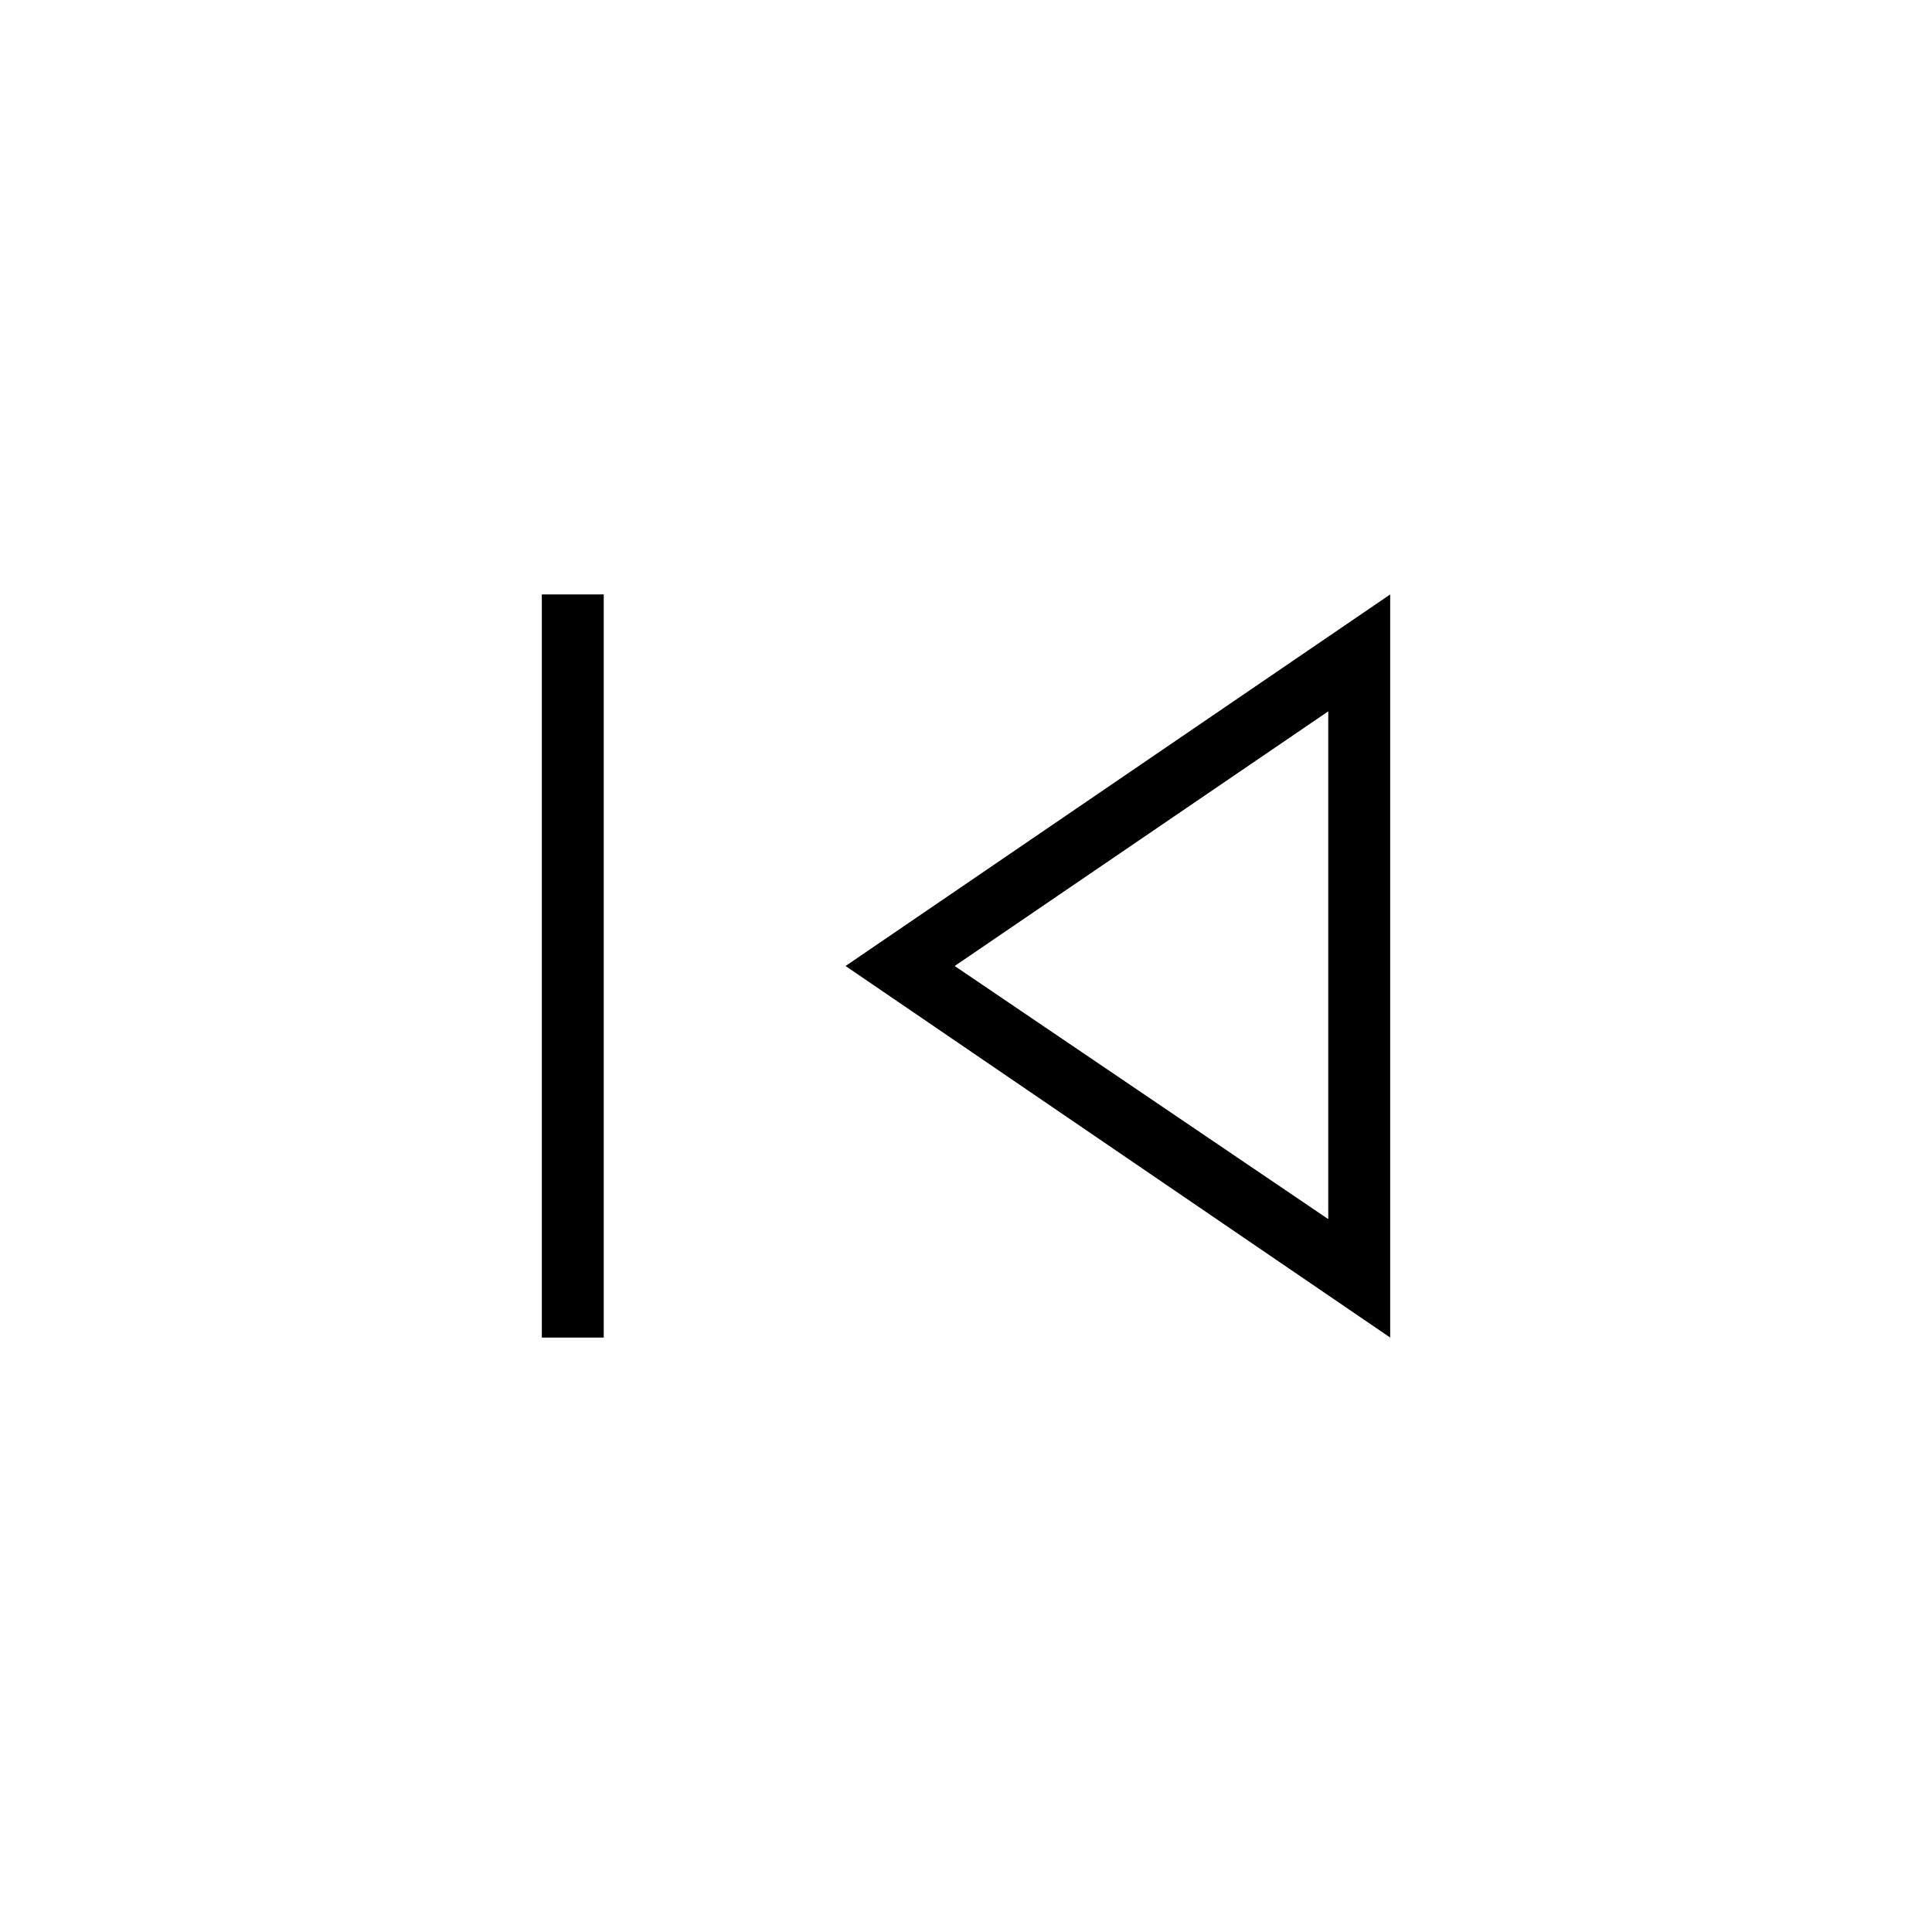
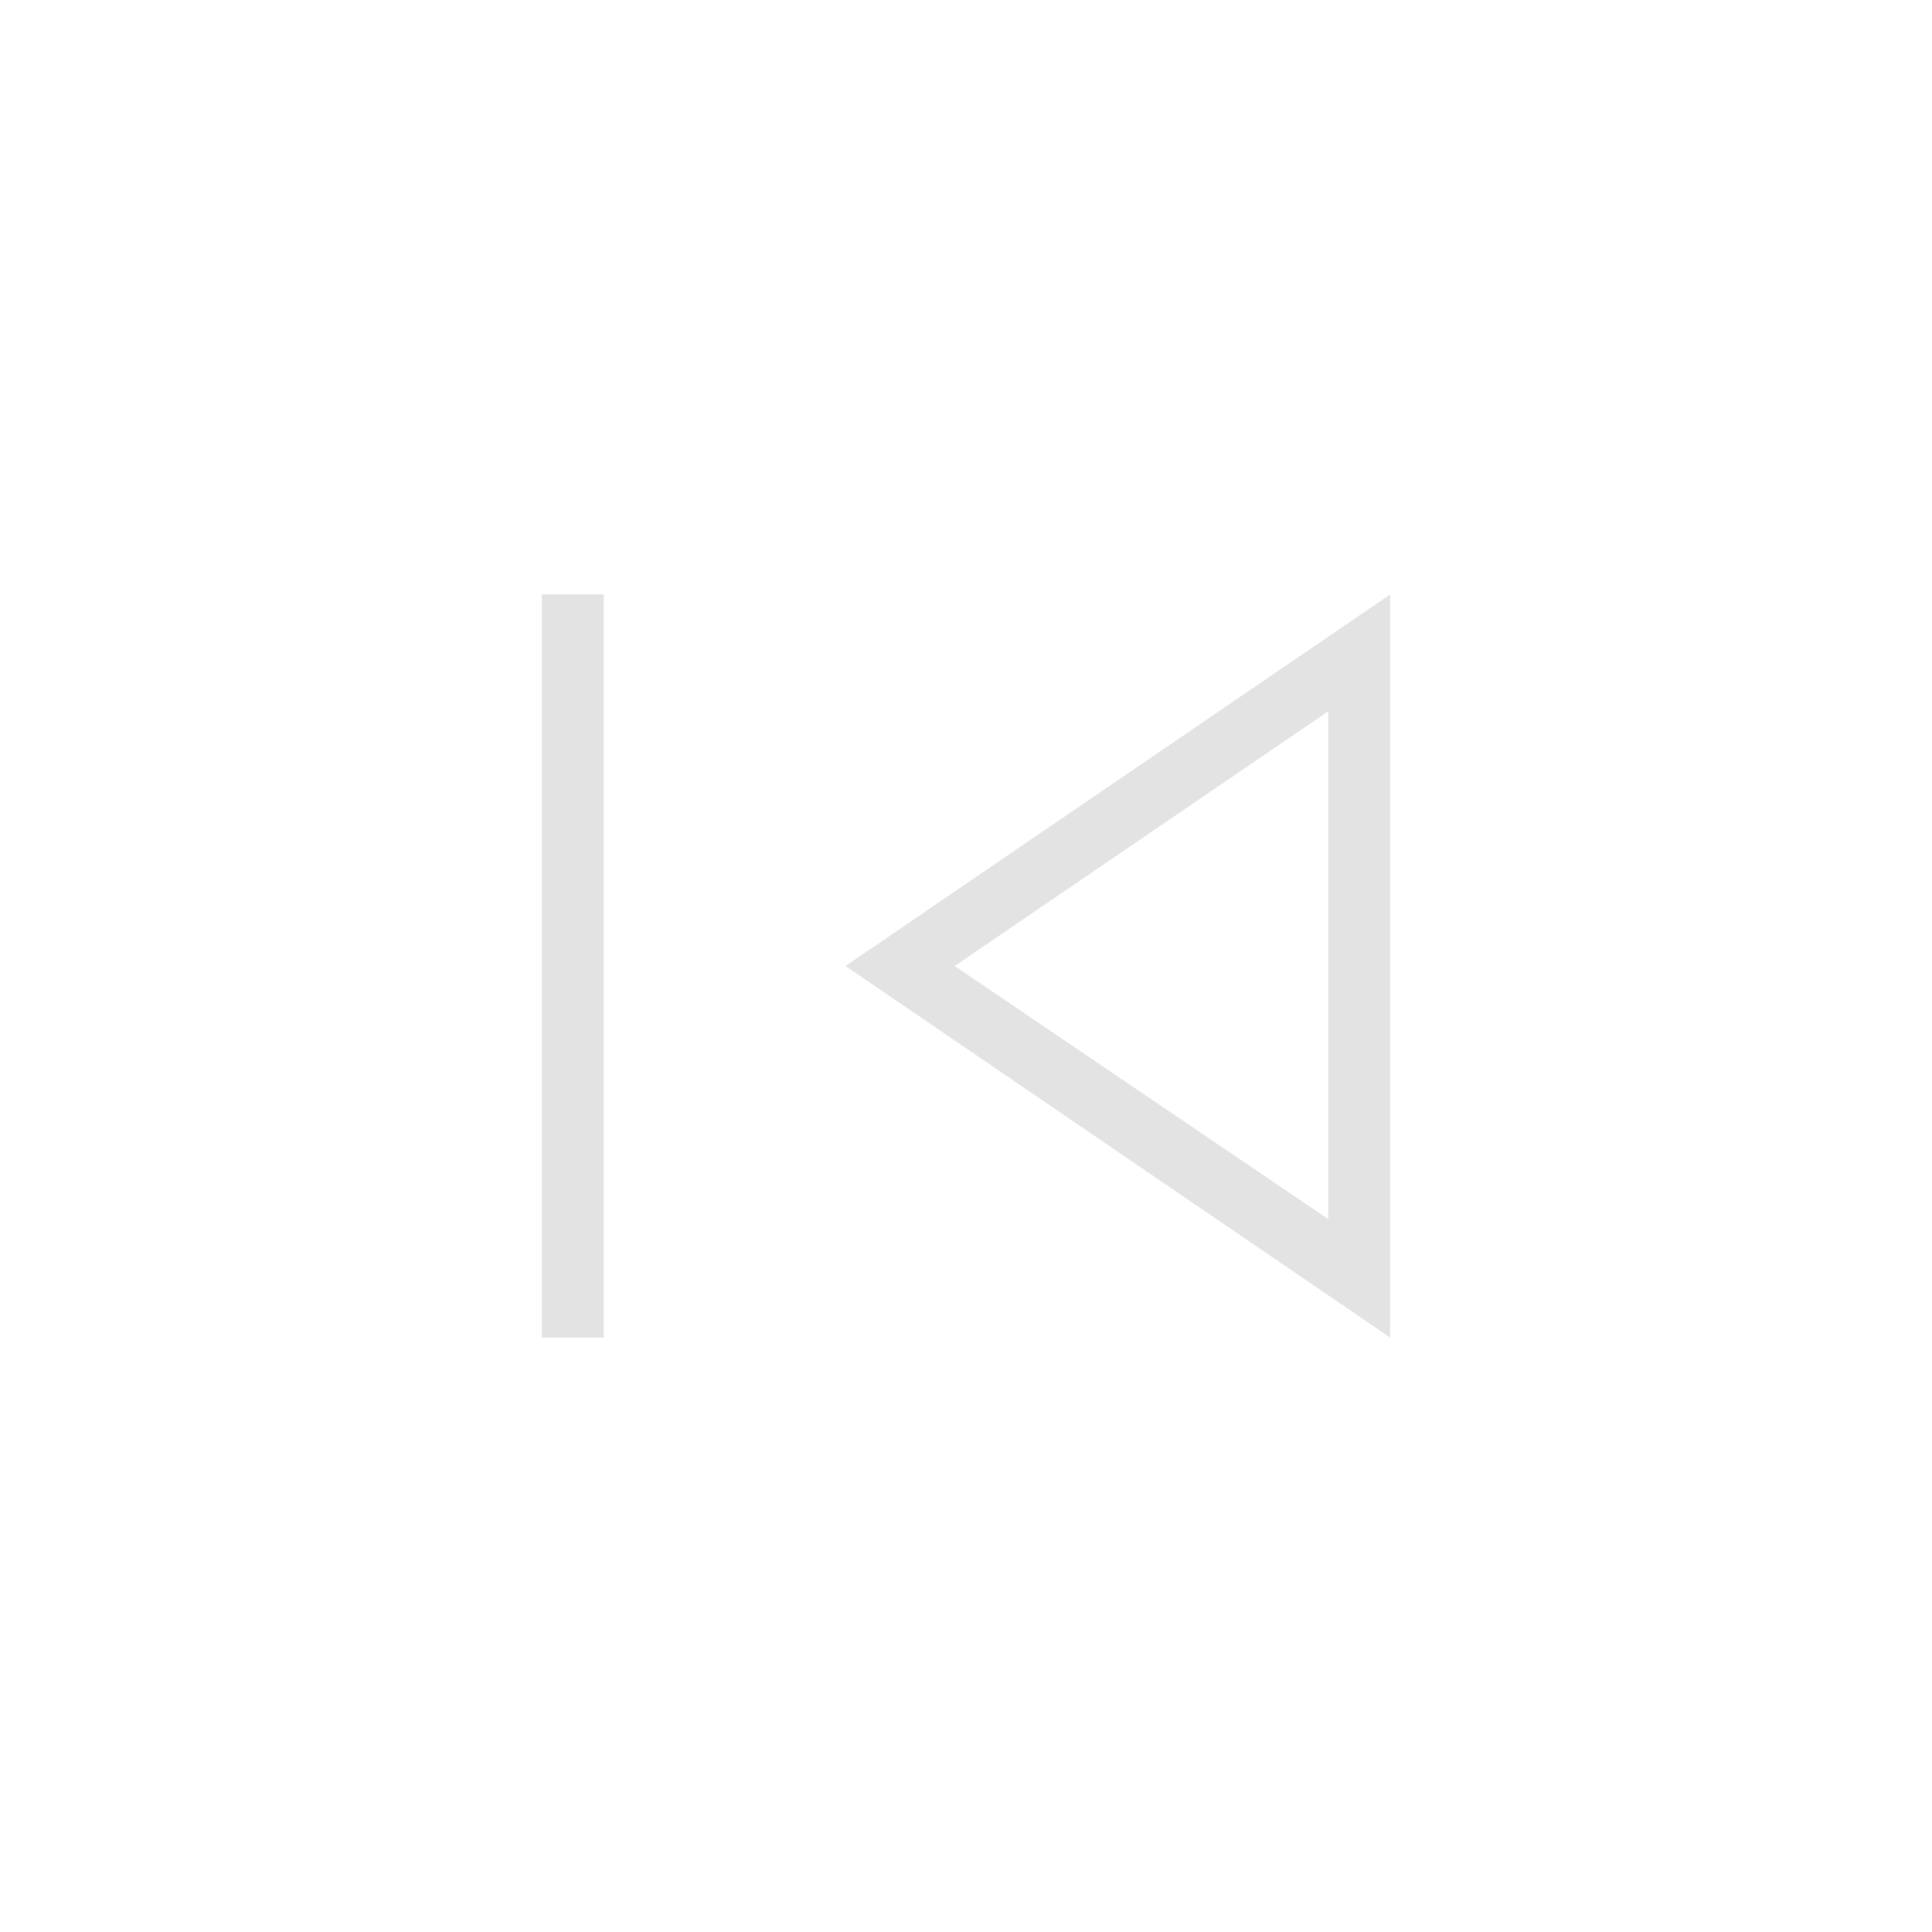
- <svg xmlns="http://www.w3.org/2000/svg" height="48px" viewBox="0 -960 960 960" width="48px" fill="currentColor">
+ <svg xmlns="http://www.w3.org/2000/svg" height="48px" viewBox="0 -960 960 960" width="48px" fill="#e3e3e3">
  <path d="M269.23-295.38v-369.24H300v369.24h-30.77Zm421.54 0L420.15-480l270.62-184.62v369.24ZM660-480Zm0 125.77v-252.31L474.38-480 660-354.23Z" />
</svg>
